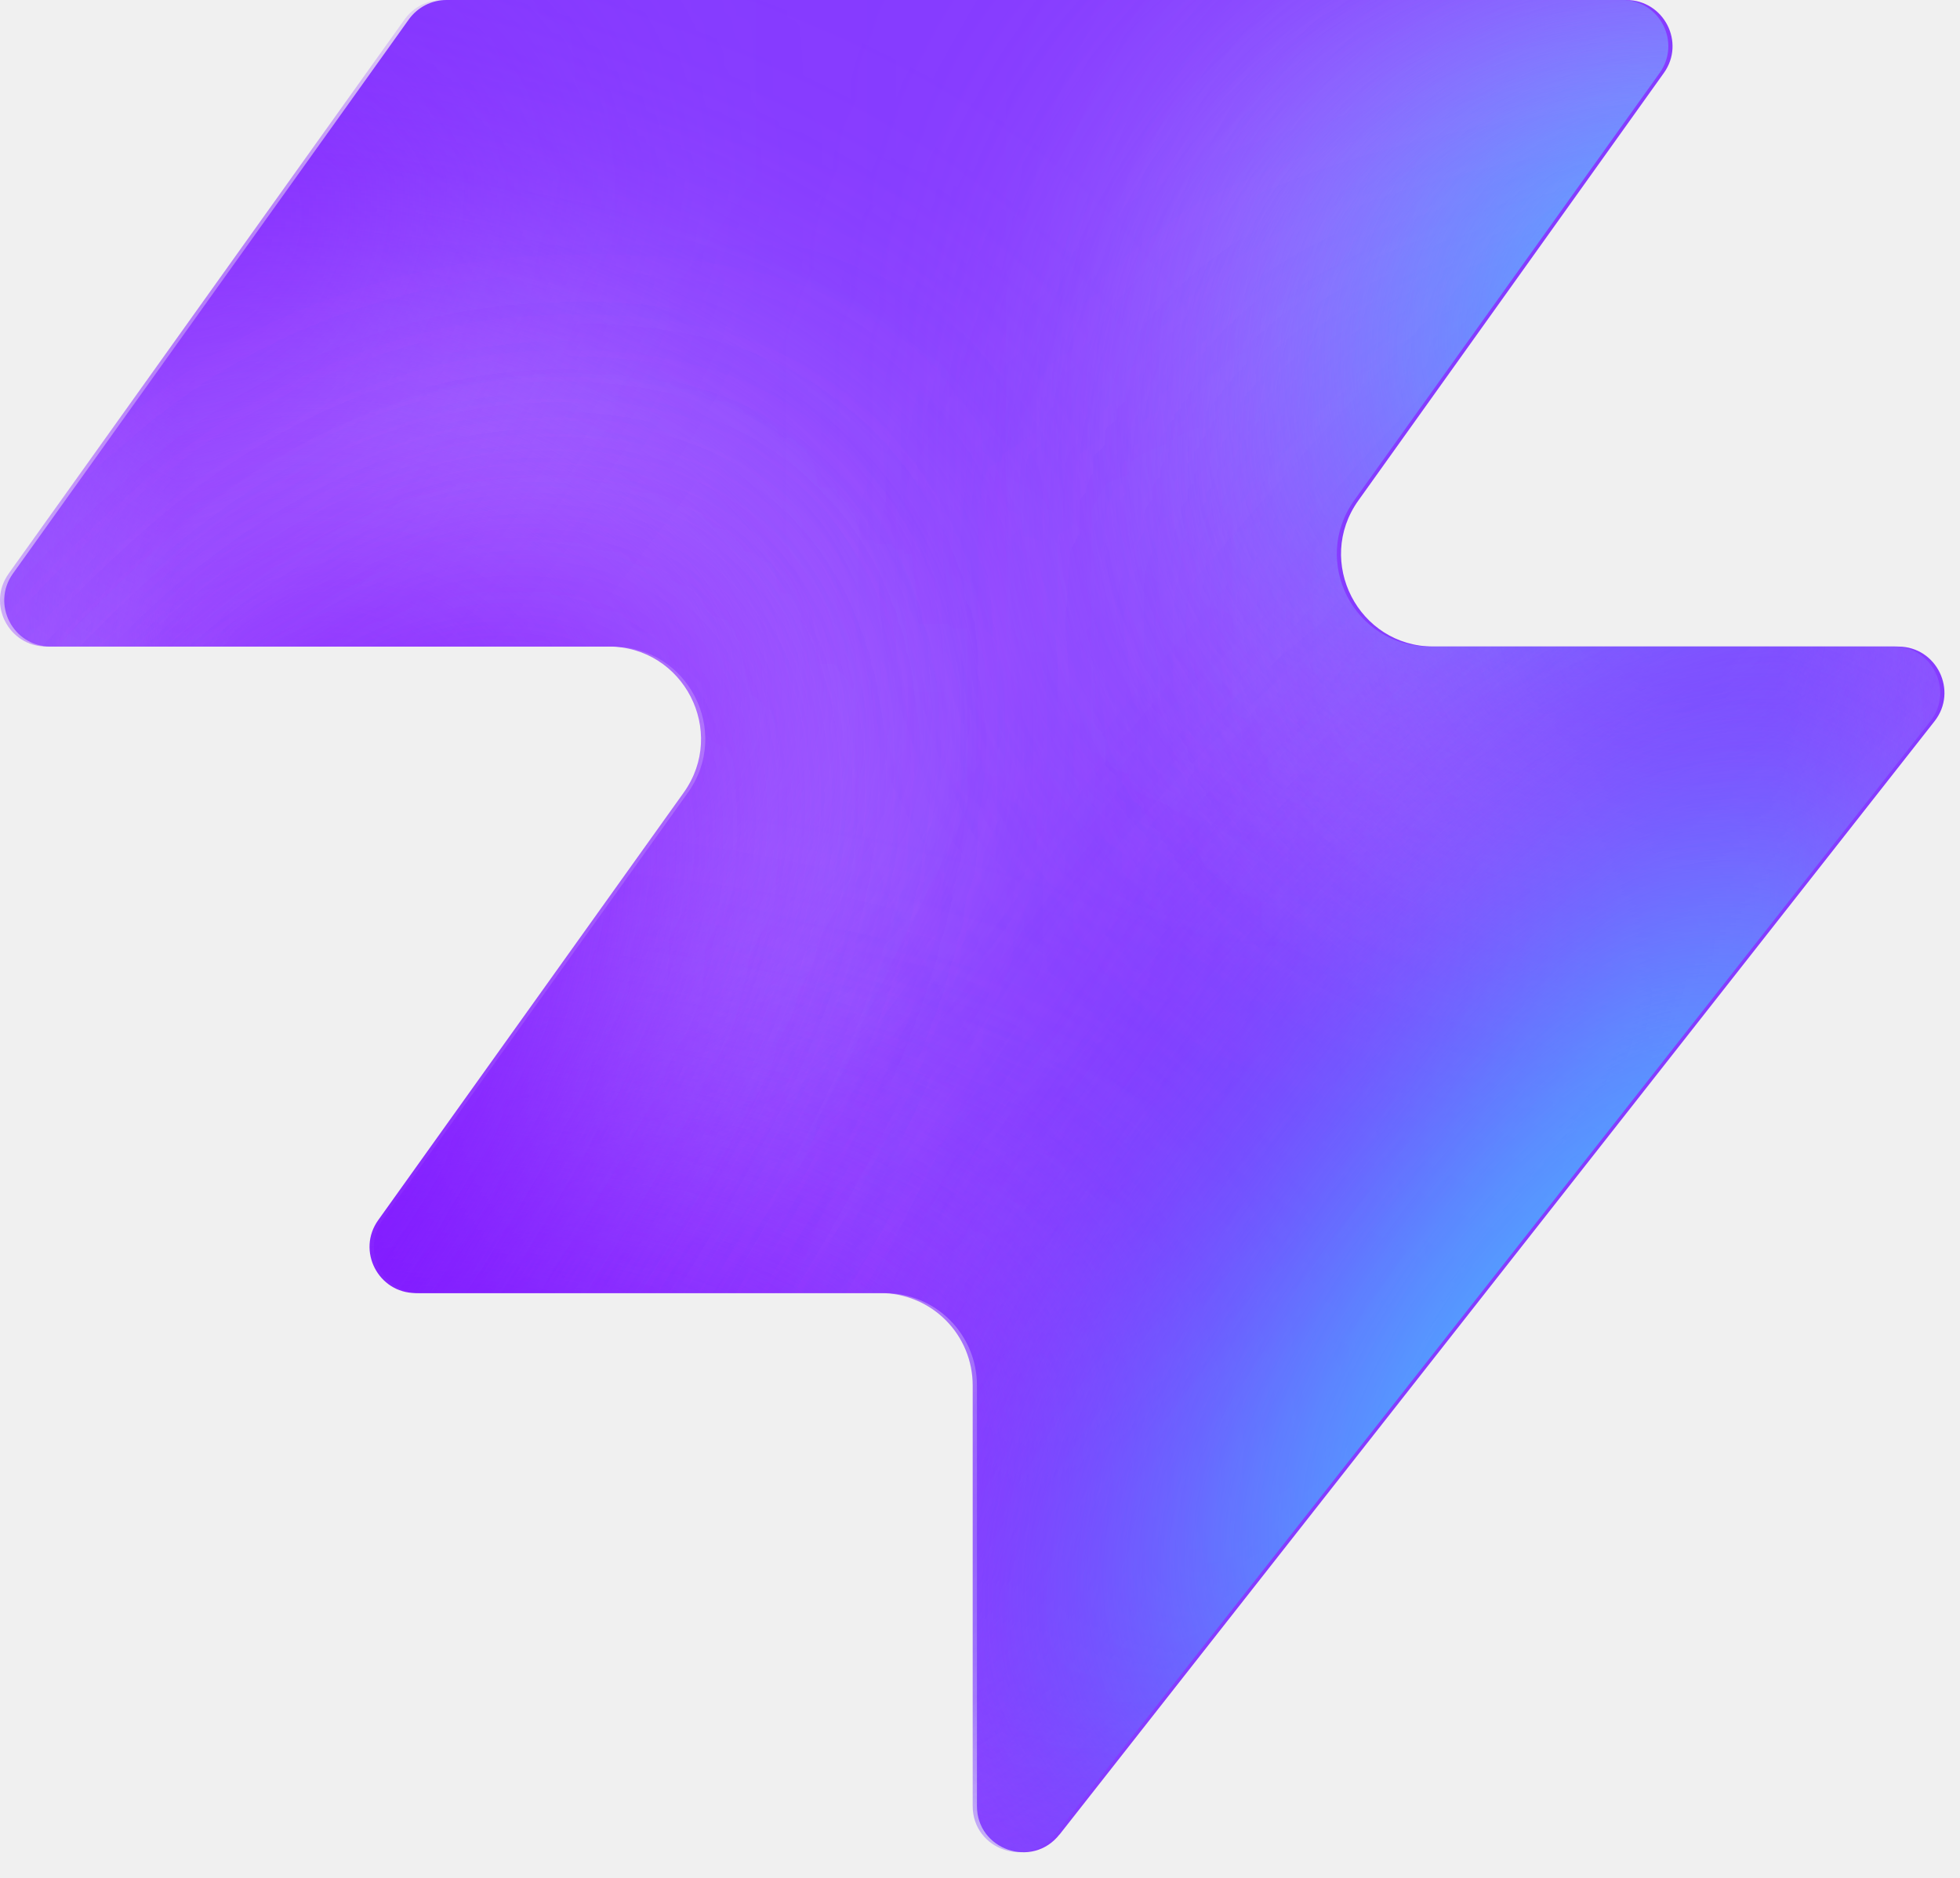
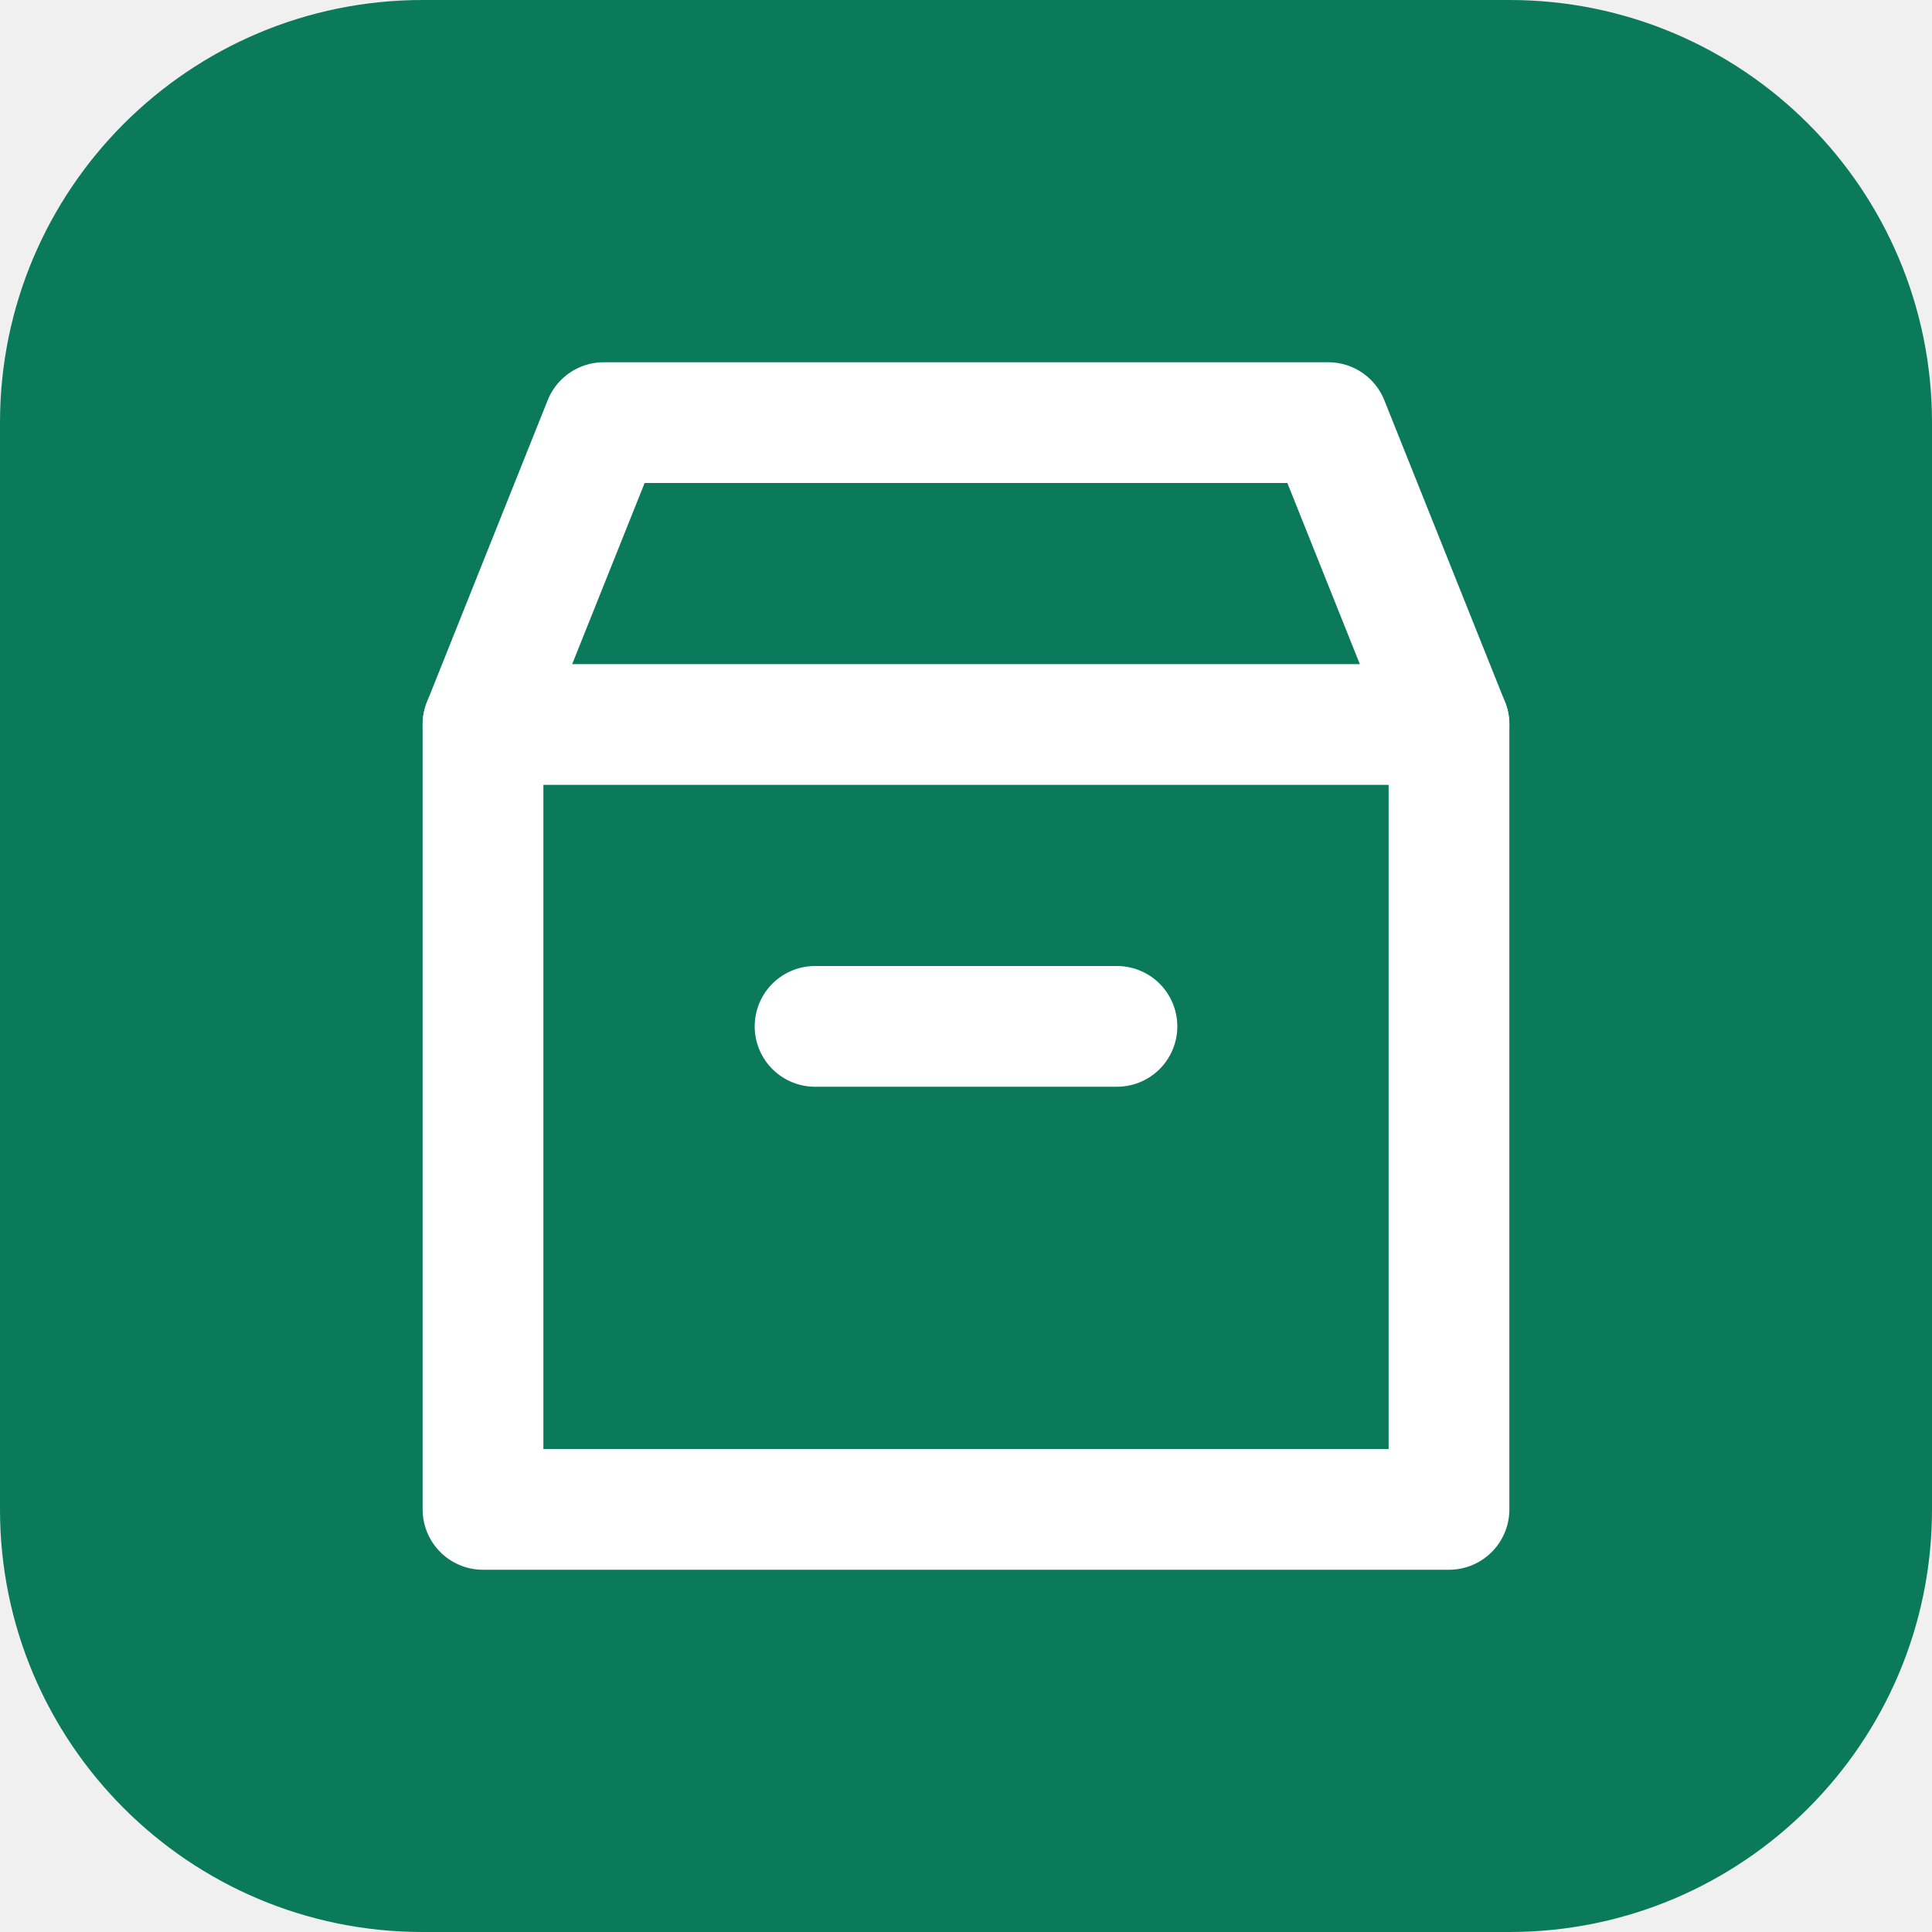
- <svg xmlns="http://www.w3.org/2000/svg" width="48" height="46" fill="none" viewBox="0 0 48 46">
-   <path fill="#863bff" d="M25.946 44.938c-.664.845-2.021.375-2.021-.698V33.937a2.26 2.26 0 0 0-2.262-2.262H10.287c-.92 0-1.456-1.04-.92-1.788l7.48-10.471c1.07-1.497 0-3.578-1.842-3.578H1.237c-.92 0-1.456-1.04-.92-1.788L10.013.474c.214-.297.556-.474.92-.474h28.894c.92 0 1.456 1.04.92 1.788l-7.48 10.471c-1.07 1.498 0 3.579 1.842 3.579h11.377c.943 0 1.473 1.088.89 1.83L25.947 44.94z" style="fill:#863bff;fill:color(display-p3 .525 .23 1);fill-opacity:1" />
-   <mask id="a" width="48" height="46" x="0" y="0" maskUnits="userSpaceOnUse" style="mask-type:alpha">
-     <path fill="#000" d="M25.842 44.938c-.664.844-2.021.375-2.021-.698V33.937a2.26 2.26 0 0 0-2.262-2.262H10.183c-.92 0-1.456-1.04-.92-1.788l7.48-10.471c1.07-1.498 0-3.579-1.842-3.579H1.133c-.92 0-1.456-1.04-.92-1.787L9.91.473c.214-.297.556-.474.92-.474h28.894c.92 0 1.456 1.04.92 1.788l-7.48 10.471c-1.07 1.498 0 3.578 1.842 3.578h11.377c.943 0 1.473 1.088.89 1.832L25.843 44.94z" style="fill:#000;fill-opacity:1" />
-   </mask>
-   <g mask="url(#a)">
-     <g filter="url(#b)">
-       <ellipse cx="5.508" cy="14.704" fill="#ede6ff" rx="5.508" ry="14.704" style="fill:#ede6ff;fill:color(display-p3 .927 .903 1);fill-opacity:1" transform="matrix(.00324 1 1 -.00324 -4.47 31.516)" />
-     </g>
-     <g filter="url(#c)">
-       <ellipse cx="10.399" cy="29.851" fill="#ede6ff" rx="10.399" ry="29.851" style="fill:#ede6ff;fill:color(display-p3 .927 .903 1);fill-opacity:1" transform="matrix(.00324 1 1 -.00324 -39.328 7.883)" />
-     </g>
-     <g filter="url(#d)">
-       <ellipse cx="5.508" cy="30.487" fill="#7e14ff" rx="5.508" ry="30.487" style="fill:#7e14ff;fill:color(display-p3 .492 .077 1);fill-opacity:1" transform="rotate(89.814 -25.913 -14.639)scale(1 -1)" />
-     </g>
-     <g filter="url(#e)">
-       <ellipse cx="5.508" cy="30.599" fill="#7e14ff" rx="5.508" ry="30.599" style="fill:#7e14ff;fill:color(display-p3 .492 .077 1);fill-opacity:1" transform="rotate(89.814 -32.644 -3.334)scale(1 -1)" />
-     </g>
-     <g filter="url(#f)">
-       <ellipse cx="5.508" cy="30.599" fill="#7e14ff" rx="5.508" ry="30.599" style="fill:#7e14ff;fill:color(display-p3 .492 .077 1);fill-opacity:1" transform="matrix(.00324 1 1 -.00324 -34.34 30.47)" />
-     </g>
-     <g filter="url(#g)">
-       <ellipse cx="14.072" cy="22.078" fill="#ede6ff" rx="14.072" ry="22.078" style="fill:#ede6ff;fill:color(display-p3 .927 .903 1);fill-opacity:1" transform="rotate(93.35 24.506 48.493)scale(-1 1)" />
-     </g>
-     <g filter="url(#h)">
-       <ellipse cx="3.47" cy="21.501" fill="#7e14ff" rx="3.47" ry="21.501" style="fill:#7e14ff;fill:color(display-p3 .492 .077 1);fill-opacity:1" transform="rotate(89.009 28.708 47.59)scale(-1 1)" />
-     </g>
-     <g filter="url(#i)">
-       <ellipse cx="3.47" cy="21.501" fill="#7e14ff" rx="3.47" ry="21.501" style="fill:#7e14ff;fill:color(display-p3 .492 .077 1);fill-opacity:1" transform="rotate(89.009 28.708 47.59)scale(-1 1)" />
-     </g>
-     <g filter="url(#j)">
-       <ellipse cx=".387" cy="8.972" fill="#7e14ff" rx="4.407" ry="29.108" style="fill:#7e14ff;fill:color(display-p3 .492 .077 1);fill-opacity:1" transform="rotate(39.51 .387 8.972)" />
-     </g>
-     <g filter="url(#k)">
-       <ellipse cx="47.523" cy="-6.092" fill="#7e14ff" rx="4.407" ry="29.108" style="fill:#7e14ff;fill:color(display-p3 .492 .077 1);fill-opacity:1" transform="rotate(37.892 47.523 -6.092)" />
-     </g>
-     <g filter="url(#l)">
-       <ellipse cx="41.412" cy="6.333" fill="#47bfff" rx="5.971" ry="9.665" style="fill:#47bfff;fill:color(display-p3 .28 .748 1);fill-opacity:1" transform="rotate(37.892 41.412 6.333)" />
-     </g>
-     <g filter="url(#m)">
-       <ellipse cx="-1.879" cy="38.332" fill="#7e14ff" rx="4.407" ry="29.108" style="fill:#7e14ff;fill:color(display-p3 .492 .077 1);fill-opacity:1" transform="rotate(37.892 -1.88 38.332)" />
-     </g>
-     <g filter="url(#n)">
-       <ellipse cx="-1.879" cy="38.332" fill="#7e14ff" rx="4.407" ry="29.108" style="fill:#7e14ff;fill:color(display-p3 .492 .077 1);fill-opacity:1" transform="rotate(37.892 -1.88 38.332)" />
-     </g>
-     <g filter="url(#o)">
-       <ellipse cx="35.651" cy="29.907" fill="#7e14ff" rx="4.407" ry="29.108" style="fill:#7e14ff;fill:color(display-p3 .492 .077 1);fill-opacity:1" transform="rotate(37.892 35.651 29.907)" />
-     </g>
-     <g filter="url(#p)">
-       <ellipse cx="38.418" cy="32.4" fill="#47bfff" rx="5.971" ry="15.297" style="fill:#47bfff;fill:color(display-p3 .28 .748 1);fill-opacity:1" transform="rotate(37.892 38.418 32.4)" />
-     </g>
+ <svg xmlns="http://www.w3.org/2000/svg" viewBox="0 0 64 64" width="64" height="64">
+   <rect width="64" height="64" rx="14" fill="#0B7A5B" />
+   <g fill="none" stroke="#fff" stroke-width="4" stroke-linecap="round" stroke-linejoin="round">
+     <path d="M16 24h32v26H16z" />
+     <path d="M16 24l4-10h24l4 10" />
+     <path d="M27 34h10" />
  </g>
-   <defs>
-     <filter id="b" width="60.045" height="41.654" x="-19.77" y="16.149" color-interpolation-filters="sRGB" filterUnits="userSpaceOnUse">
-       <feFlood flood-opacity="0" result="BackgroundImageFix" />
-       <feBlend in="SourceGraphic" in2="BackgroundImageFix" result="shape" />
-       <feGaussianBlur result="effect1_foregroundBlur_2002_17158" stdDeviation="7.659" />
-     </filter>
-     <filter id="c" width="90.34" height="51.437" x="-54.613" y="-7.533" color-interpolation-filters="sRGB" filterUnits="userSpaceOnUse">
-       <feFlood flood-opacity="0" result="BackgroundImageFix" />
-       <feBlend in="SourceGraphic" in2="BackgroundImageFix" result="shape" />
-       <feGaussianBlur result="effect1_foregroundBlur_2002_17158" stdDeviation="7.659" />
-     </filter>
-     <filter id="d" width="79.355" height="29.4" x="-49.64" y="2.03" color-interpolation-filters="sRGB" filterUnits="userSpaceOnUse">
-       <feFlood flood-opacity="0" result="BackgroundImageFix" />
-       <feBlend in="SourceGraphic" in2="BackgroundImageFix" result="shape" />
-       <feGaussianBlur result="effect1_foregroundBlur_2002_17158" stdDeviation="4.596" />
-     </filter>
-     <filter id="e" width="79.579" height="29.4" x="-45.045" y="20.029" color-interpolation-filters="sRGB" filterUnits="userSpaceOnUse">
-       <feFlood flood-opacity="0" result="BackgroundImageFix" />
-       <feBlend in="SourceGraphic" in2="BackgroundImageFix" result="shape" />
-       <feGaussianBlur result="effect1_foregroundBlur_2002_17158" stdDeviation="4.596" />
-     </filter>
-     <filter id="f" width="79.579" height="29.4" x="-43.513" y="21.178" color-interpolation-filters="sRGB" filterUnits="userSpaceOnUse">
-       <feFlood flood-opacity="0" result="BackgroundImageFix" />
-       <feBlend in="SourceGraphic" in2="BackgroundImageFix" result="shape" />
-       <feGaussianBlur result="effect1_foregroundBlur_2002_17158" stdDeviation="4.596" />
-     </filter>
-     <filter id="g" width="74.749" height="58.852" x="15.756" y="-17.901" color-interpolation-filters="sRGB" filterUnits="userSpaceOnUse">
-       <feFlood flood-opacity="0" result="BackgroundImageFix" />
-       <feBlend in="SourceGraphic" in2="BackgroundImageFix" result="shape" />
-       <feGaussianBlur result="effect1_foregroundBlur_2002_17158" stdDeviation="7.659" />
-     </filter>
-     <filter id="h" width="61.377" height="25.362" x="23.548" y="2.284" color-interpolation-filters="sRGB" filterUnits="userSpaceOnUse">
-       <feFlood flood-opacity="0" result="BackgroundImageFix" />
-       <feBlend in="SourceGraphic" in2="BackgroundImageFix" result="shape" />
-       <feGaussianBlur result="effect1_foregroundBlur_2002_17158" stdDeviation="4.596" />
-     </filter>
-     <filter id="i" width="61.377" height="25.362" x="23.548" y="2.284" color-interpolation-filters="sRGB" filterUnits="userSpaceOnUse">
-       <feFlood flood-opacity="0" result="BackgroundImageFix" />
-       <feBlend in="SourceGraphic" in2="BackgroundImageFix" result="shape" />
-       <feGaussianBlur result="effect1_foregroundBlur_2002_17158" stdDeviation="4.596" />
-     </filter>
-     <filter id="j" width="56.045" height="63.649" x="-27.636" y="-22.853" color-interpolation-filters="sRGB" filterUnits="userSpaceOnUse">
-       <feFlood flood-opacity="0" result="BackgroundImageFix" />
-       <feBlend in="SourceGraphic" in2="BackgroundImageFix" result="shape" />
-       <feGaussianBlur result="effect1_foregroundBlur_2002_17158" stdDeviation="4.596" />
-     </filter>
-     <filter id="k" width="54.814" height="64.646" x="20.116" y="-38.415" color-interpolation-filters="sRGB" filterUnits="userSpaceOnUse">
-       <feFlood flood-opacity="0" result="BackgroundImageFix" />
-       <feBlend in="SourceGraphic" in2="BackgroundImageFix" result="shape" />
-       <feGaussianBlur result="effect1_foregroundBlur_2002_17158" stdDeviation="4.596" />
-     </filter>
-     <filter id="l" width="33.541" height="35.313" x="24.641" y="-11.323" color-interpolation-filters="sRGB" filterUnits="userSpaceOnUse">
-       <feFlood flood-opacity="0" result="BackgroundImageFix" />
-       <feBlend in="SourceGraphic" in2="BackgroundImageFix" result="shape" />
-       <feGaussianBlur result="effect1_foregroundBlur_2002_17158" stdDeviation="4.596" />
-     </filter>
-     <filter id="m" width="54.814" height="64.646" x="-29.286" y="6.009" color-interpolation-filters="sRGB" filterUnits="userSpaceOnUse">
-       <feFlood flood-opacity="0" result="BackgroundImageFix" />
-       <feBlend in="SourceGraphic" in2="BackgroundImageFix" result="shape" />
-       <feGaussianBlur result="effect1_foregroundBlur_2002_17158" stdDeviation="4.596" />
-     </filter>
-     <filter id="n" width="54.814" height="64.646" x="-29.286" y="6.009" color-interpolation-filters="sRGB" filterUnits="userSpaceOnUse">
-       <feFlood flood-opacity="0" result="BackgroundImageFix" />
-       <feBlend in="SourceGraphic" in2="BackgroundImageFix" result="shape" />
-       <feGaussianBlur result="effect1_foregroundBlur_2002_17158" stdDeviation="4.596" />
-     </filter>
-     <filter id="o" width="54.814" height="64.646" x="8.244" y="-2.416" color-interpolation-filters="sRGB" filterUnits="userSpaceOnUse">
-       <feFlood flood-opacity="0" result="BackgroundImageFix" />
-       <feBlend in="SourceGraphic" in2="BackgroundImageFix" result="shape" />
-       <feGaussianBlur result="effect1_foregroundBlur_2002_17158" stdDeviation="4.596" />
-     </filter>
-     <filter id="p" width="39.409" height="43.623" x="18.713" y="10.588" color-interpolation-filters="sRGB" filterUnits="userSpaceOnUse">
-       <feFlood flood-opacity="0" result="BackgroundImageFix" />
-       <feBlend in="SourceGraphic" in2="BackgroundImageFix" result="shape" />
-       <feGaussianBlur result="effect1_foregroundBlur_2002_17158" stdDeviation="4.596" />
-     </filter>
-   </defs>
</svg>
